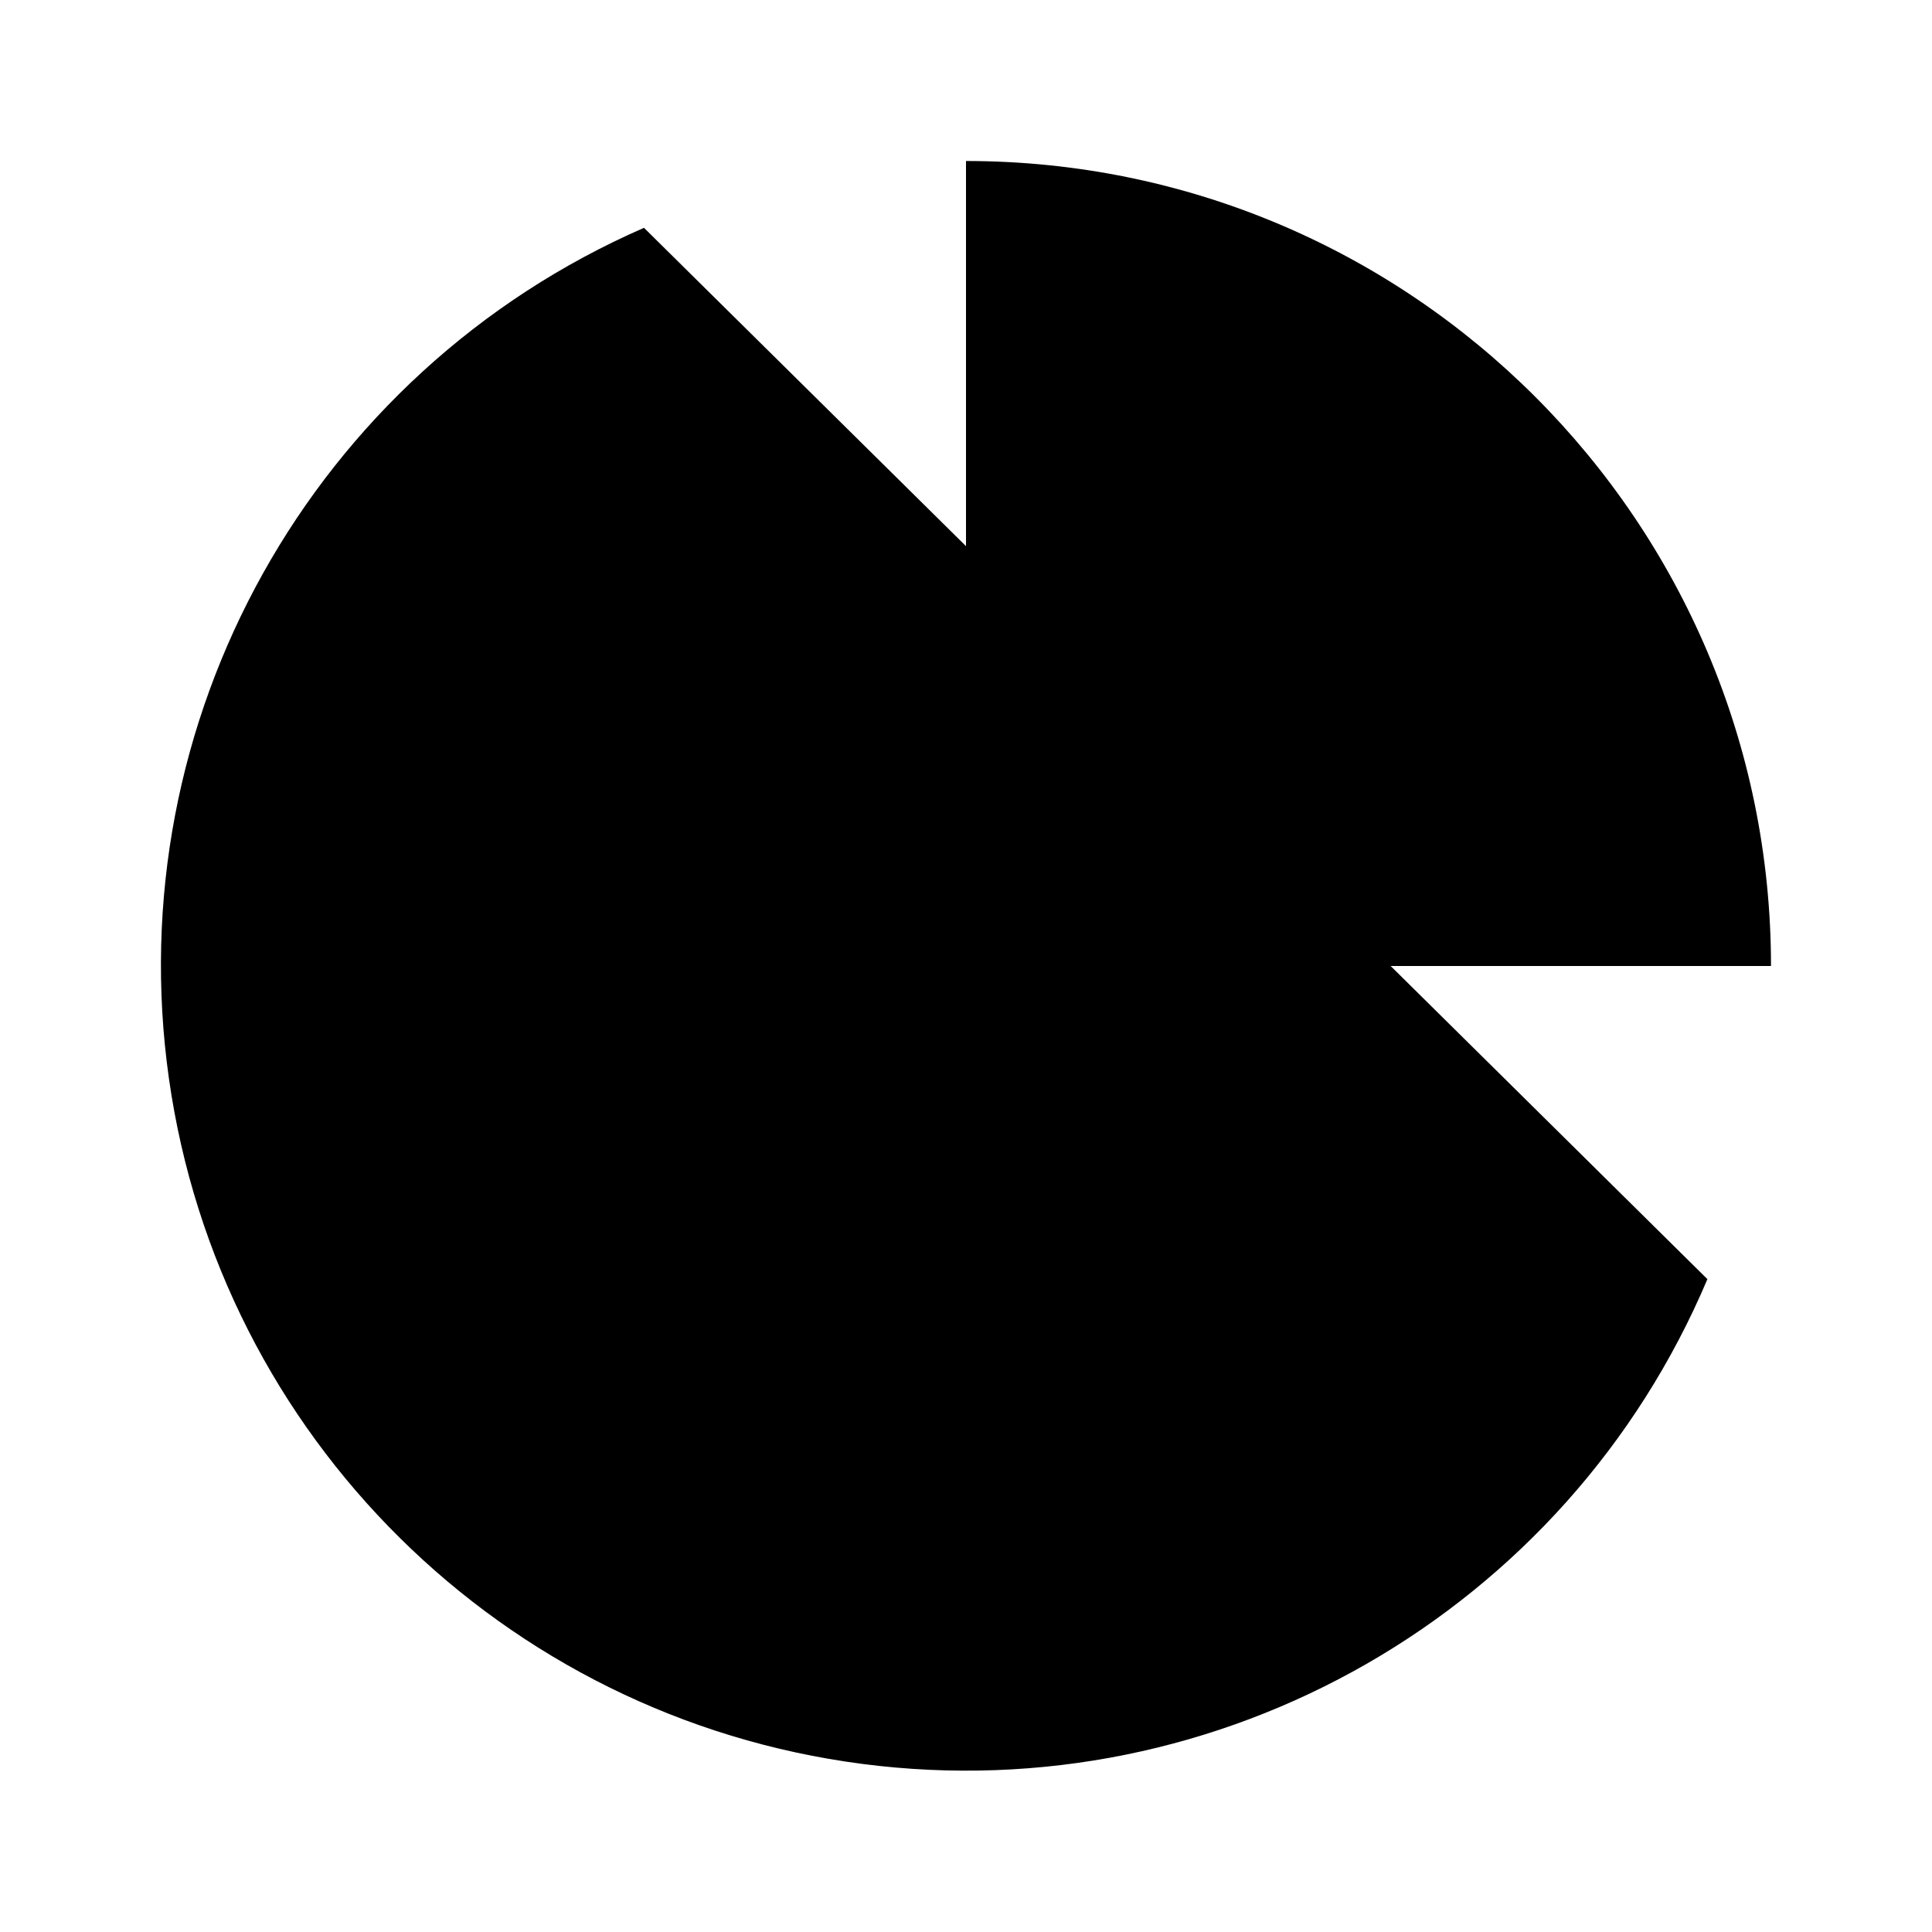
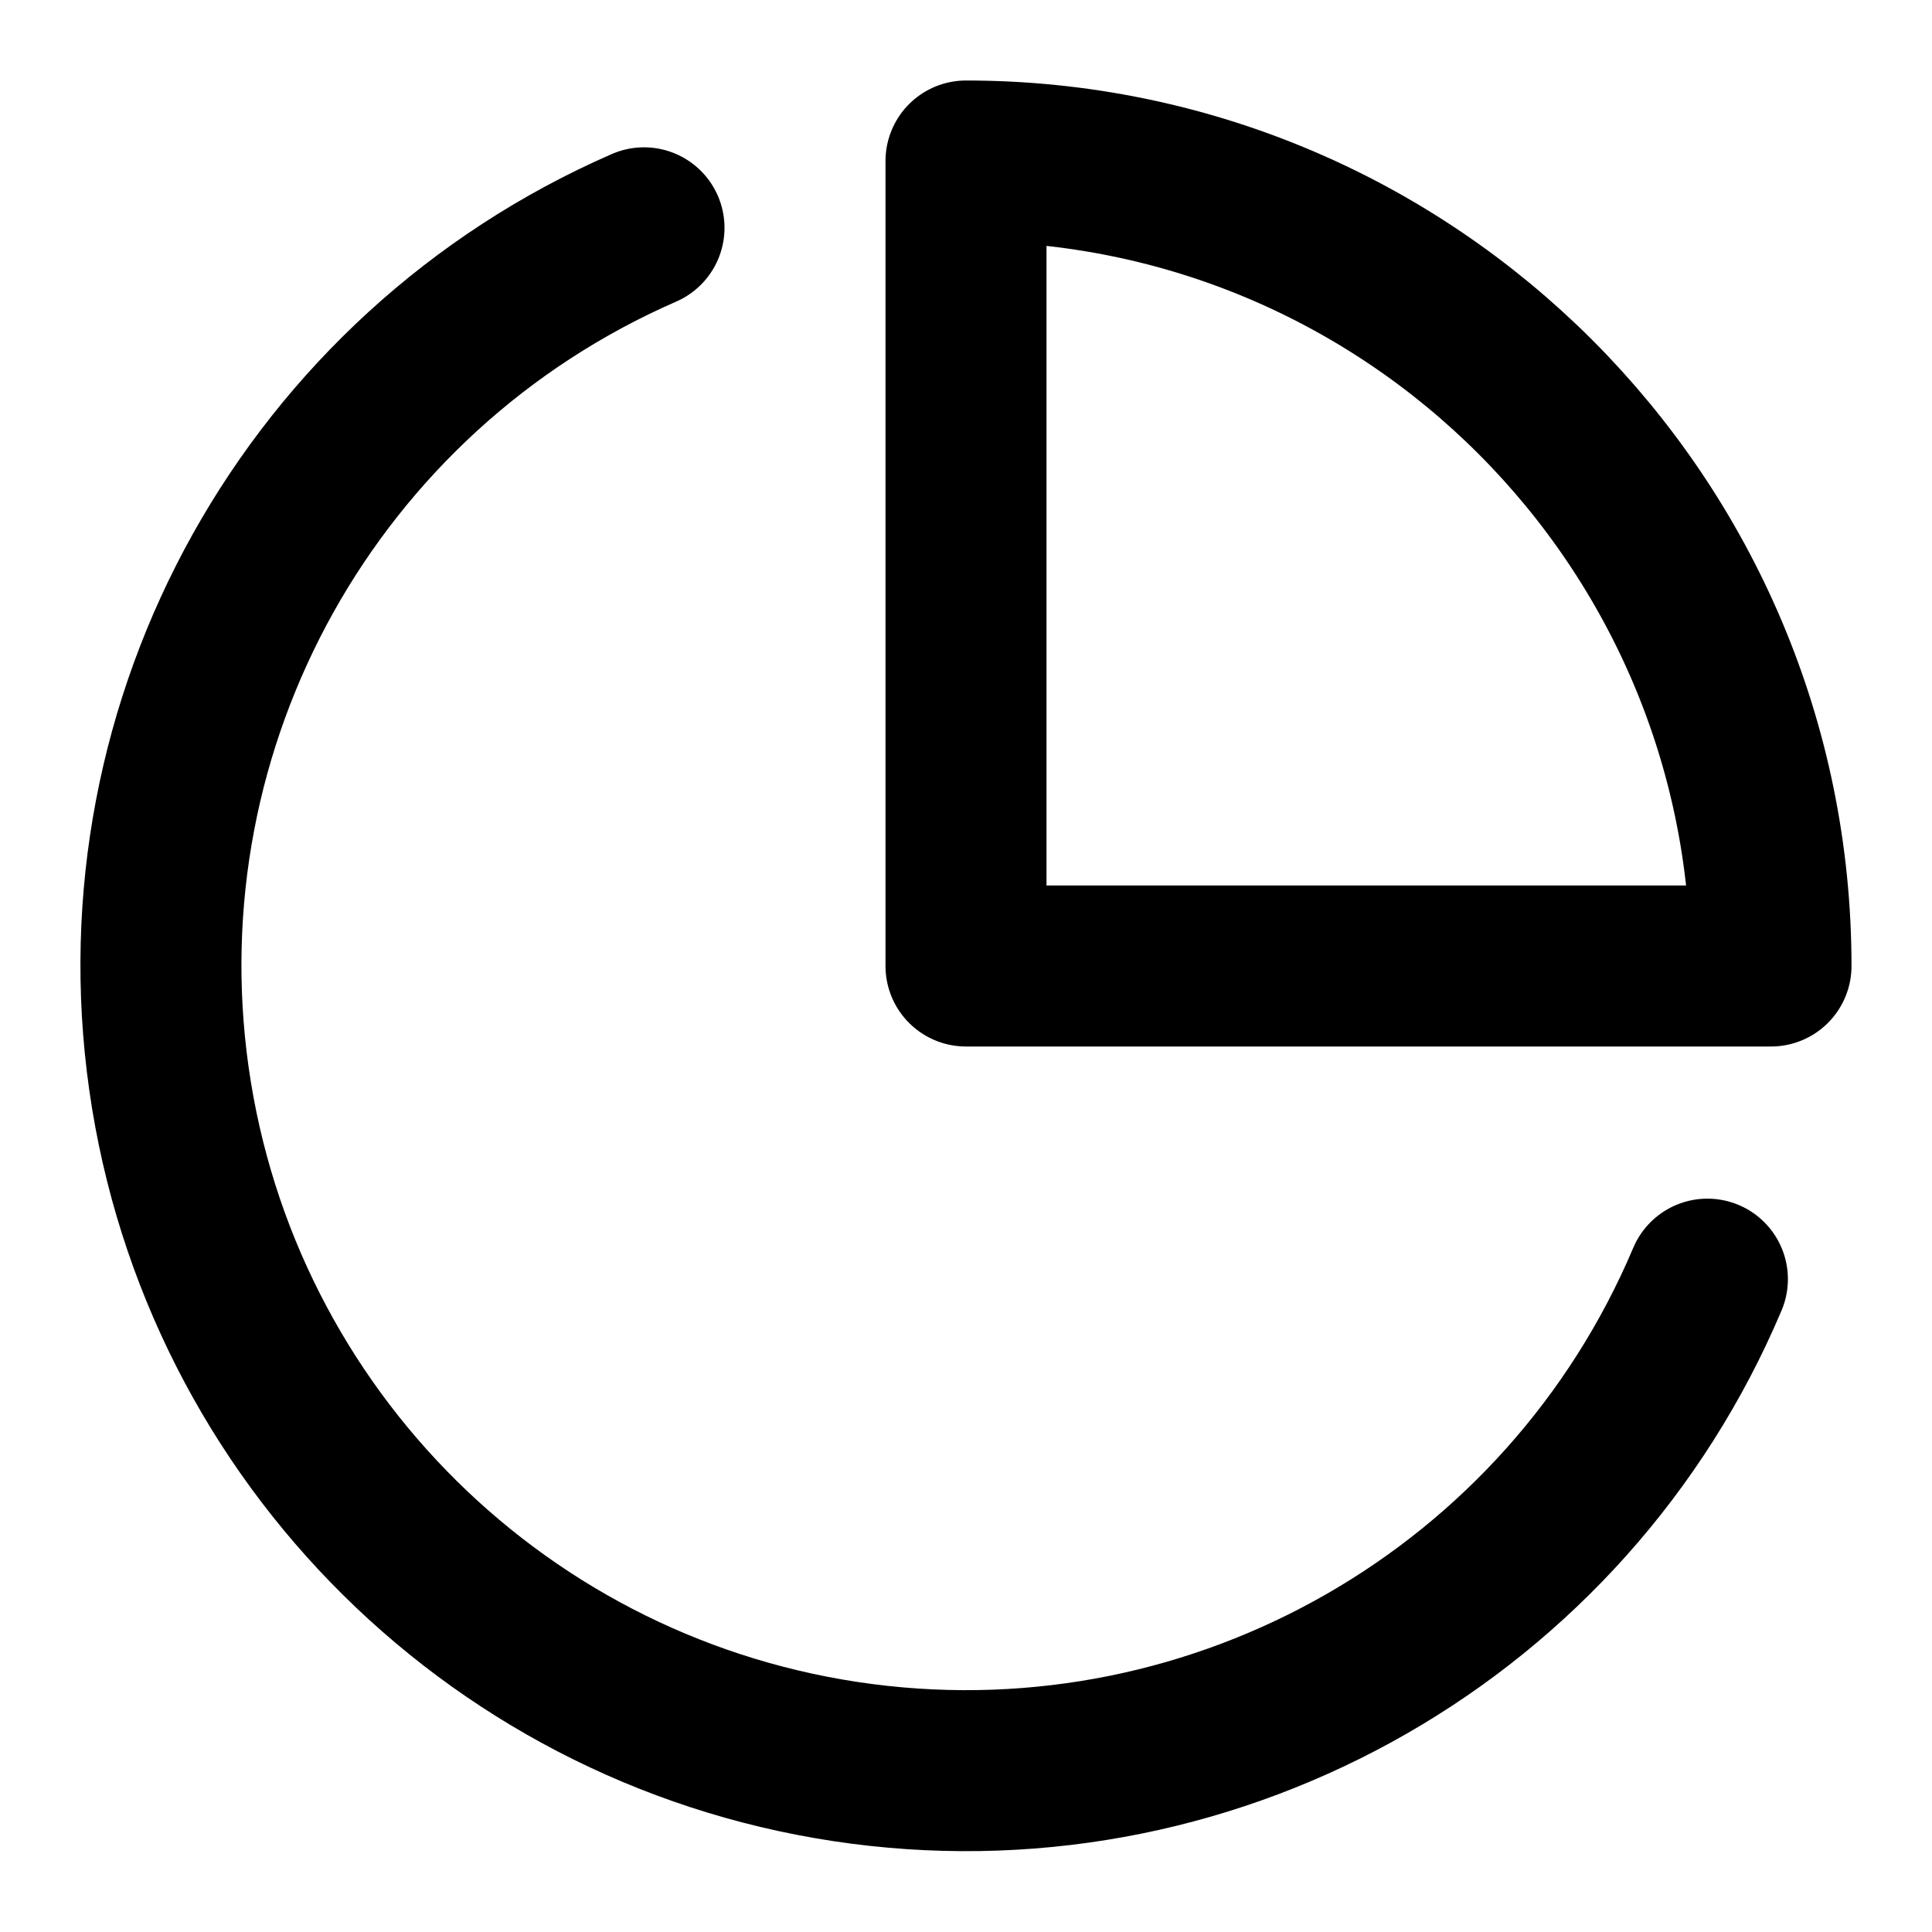
- <svg xmlns="http://www.w3.org/2000/svg" width="24" height="24" viewBox="0 0 24 24" fill="none">
-   <path fill="currentColor" d="M21.21 15.89A10 10 0 1 1 8 2.83" />
-   <path fill="currentColor" d="M22 12A10 10 0 0 0 12 2v10z" />
+ <svg xmlns="http://www.w3.org/2000/svg" viewBox="0 0 24 24" width="24" height="24" fill="none" stroke="currentColor" stroke-width="2" stroke-linecap="round" stroke-linejoin="round">
+   <path d="M21.21 15.89A10 10 0 1 1 8 2.83" />
+   <path d="M22 12A10 10 0 0 0 12 2v10z" />
</svg>
